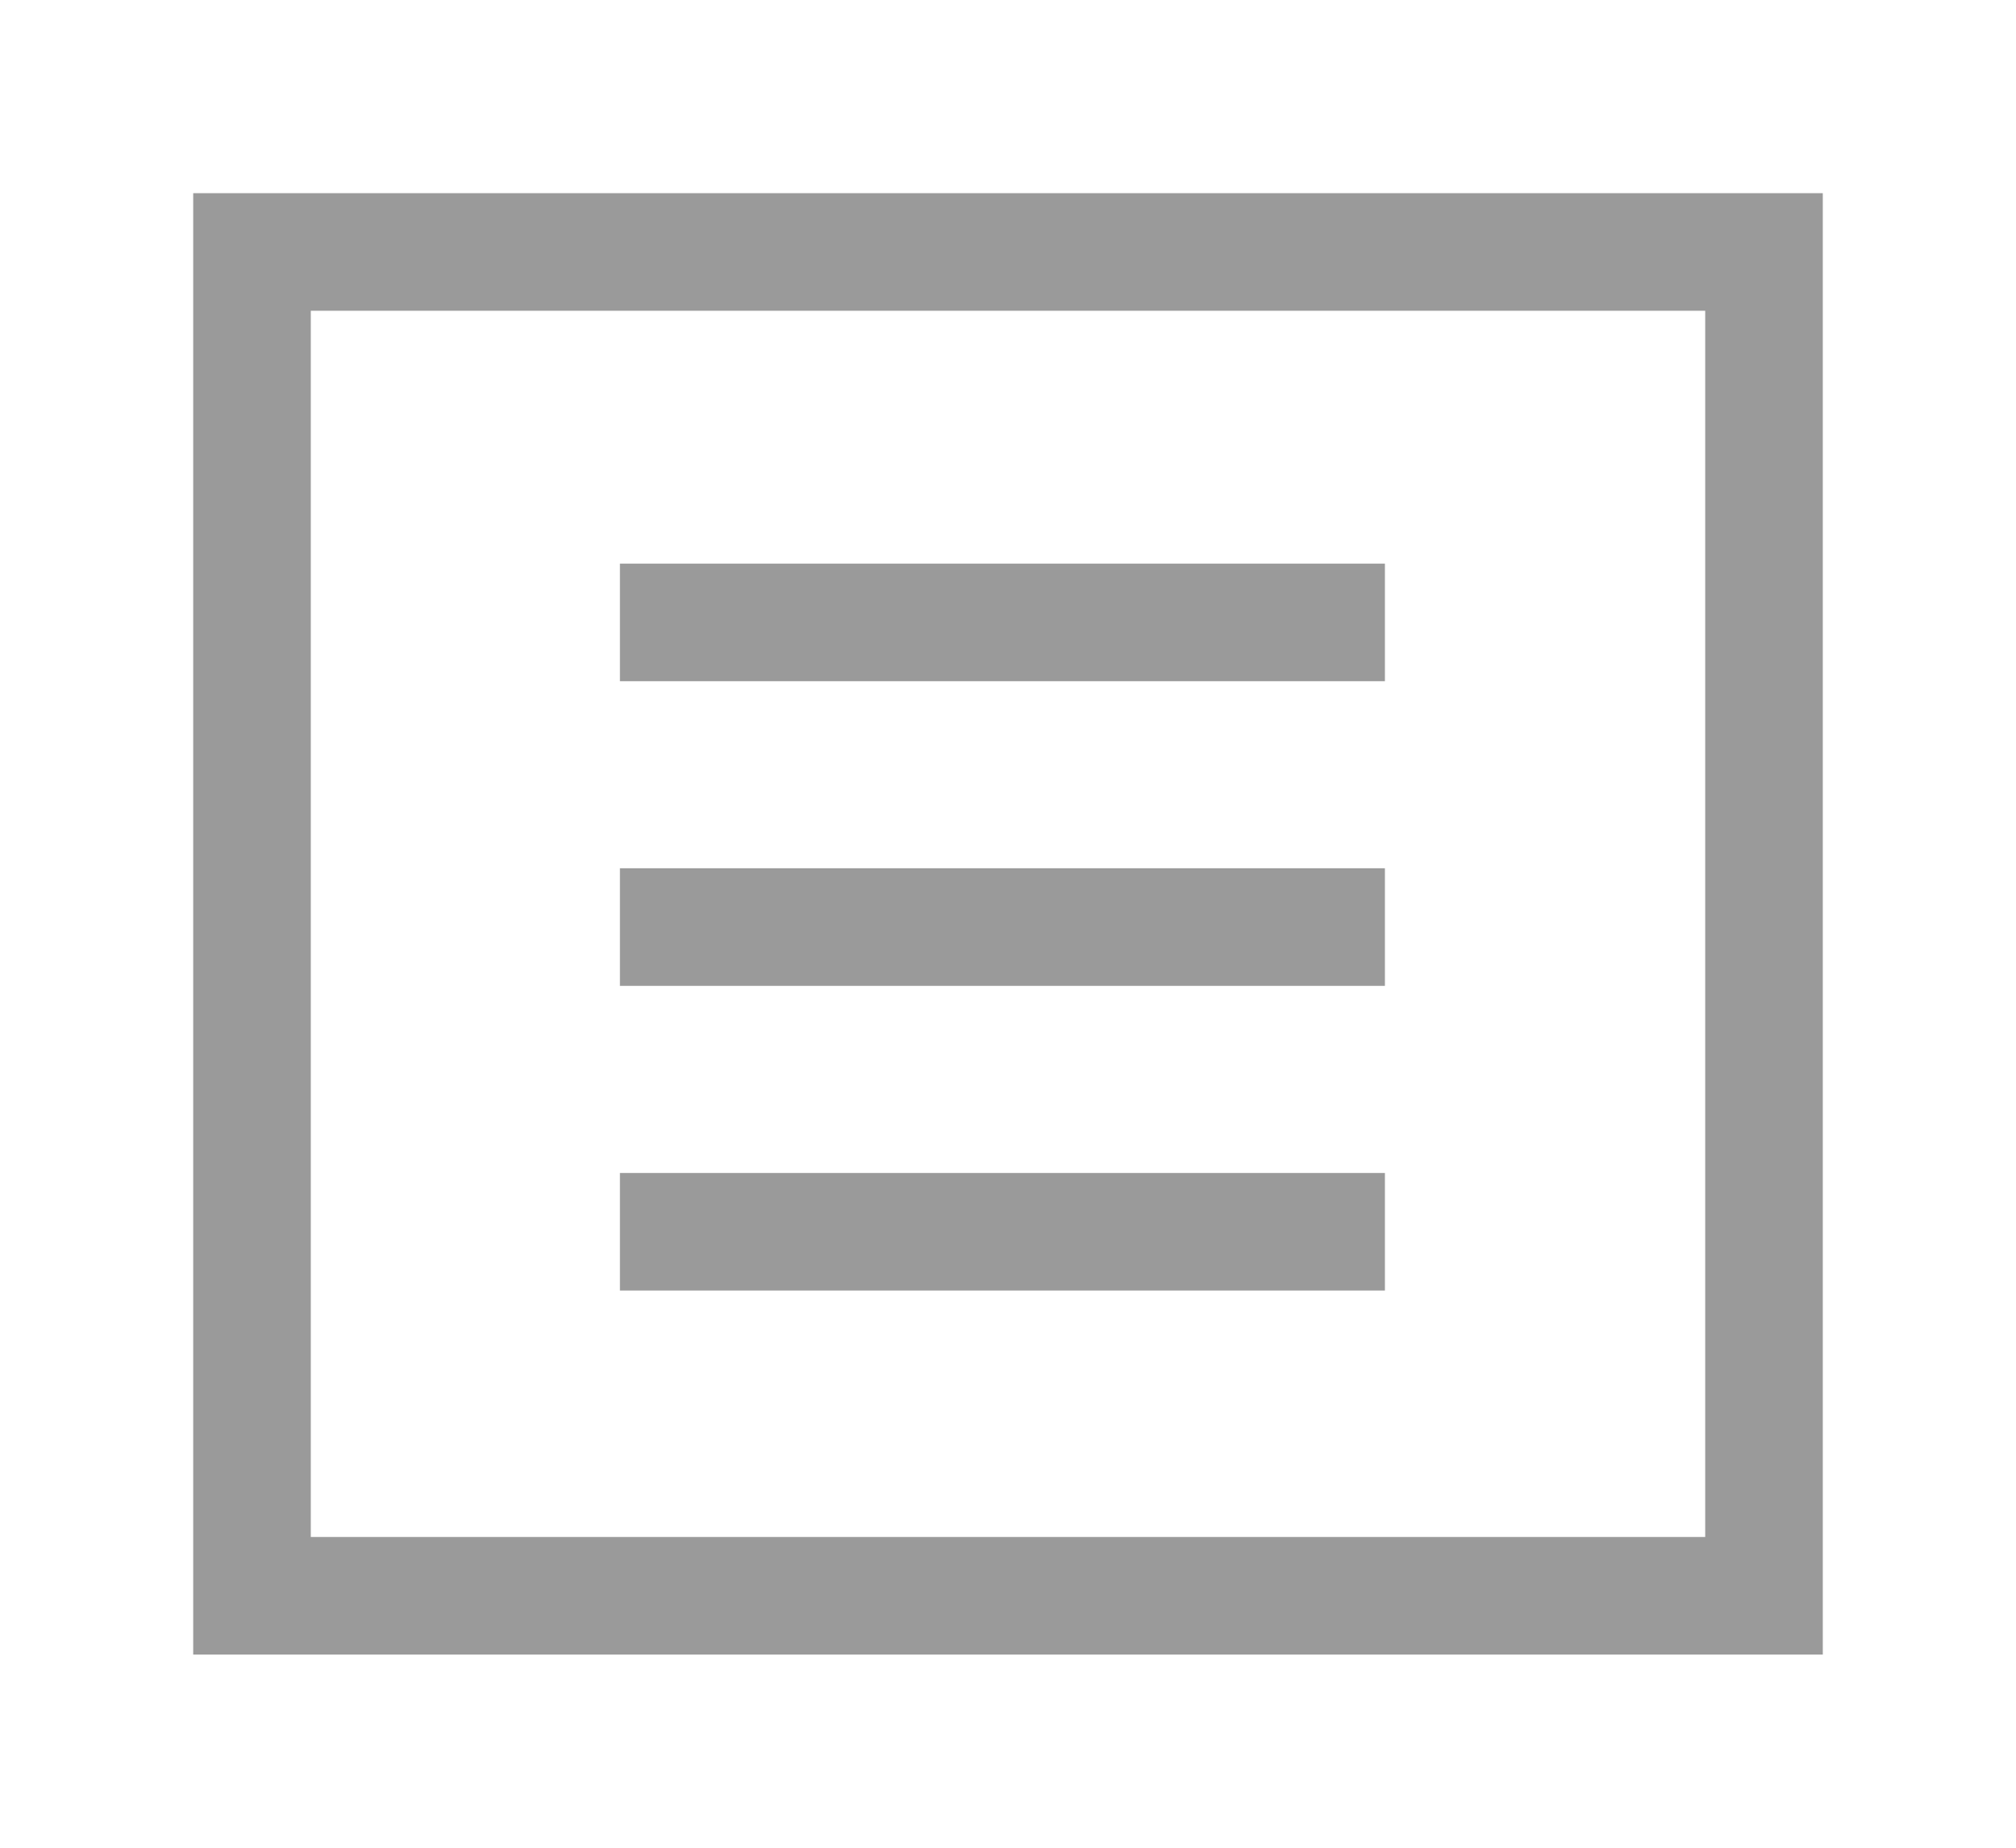
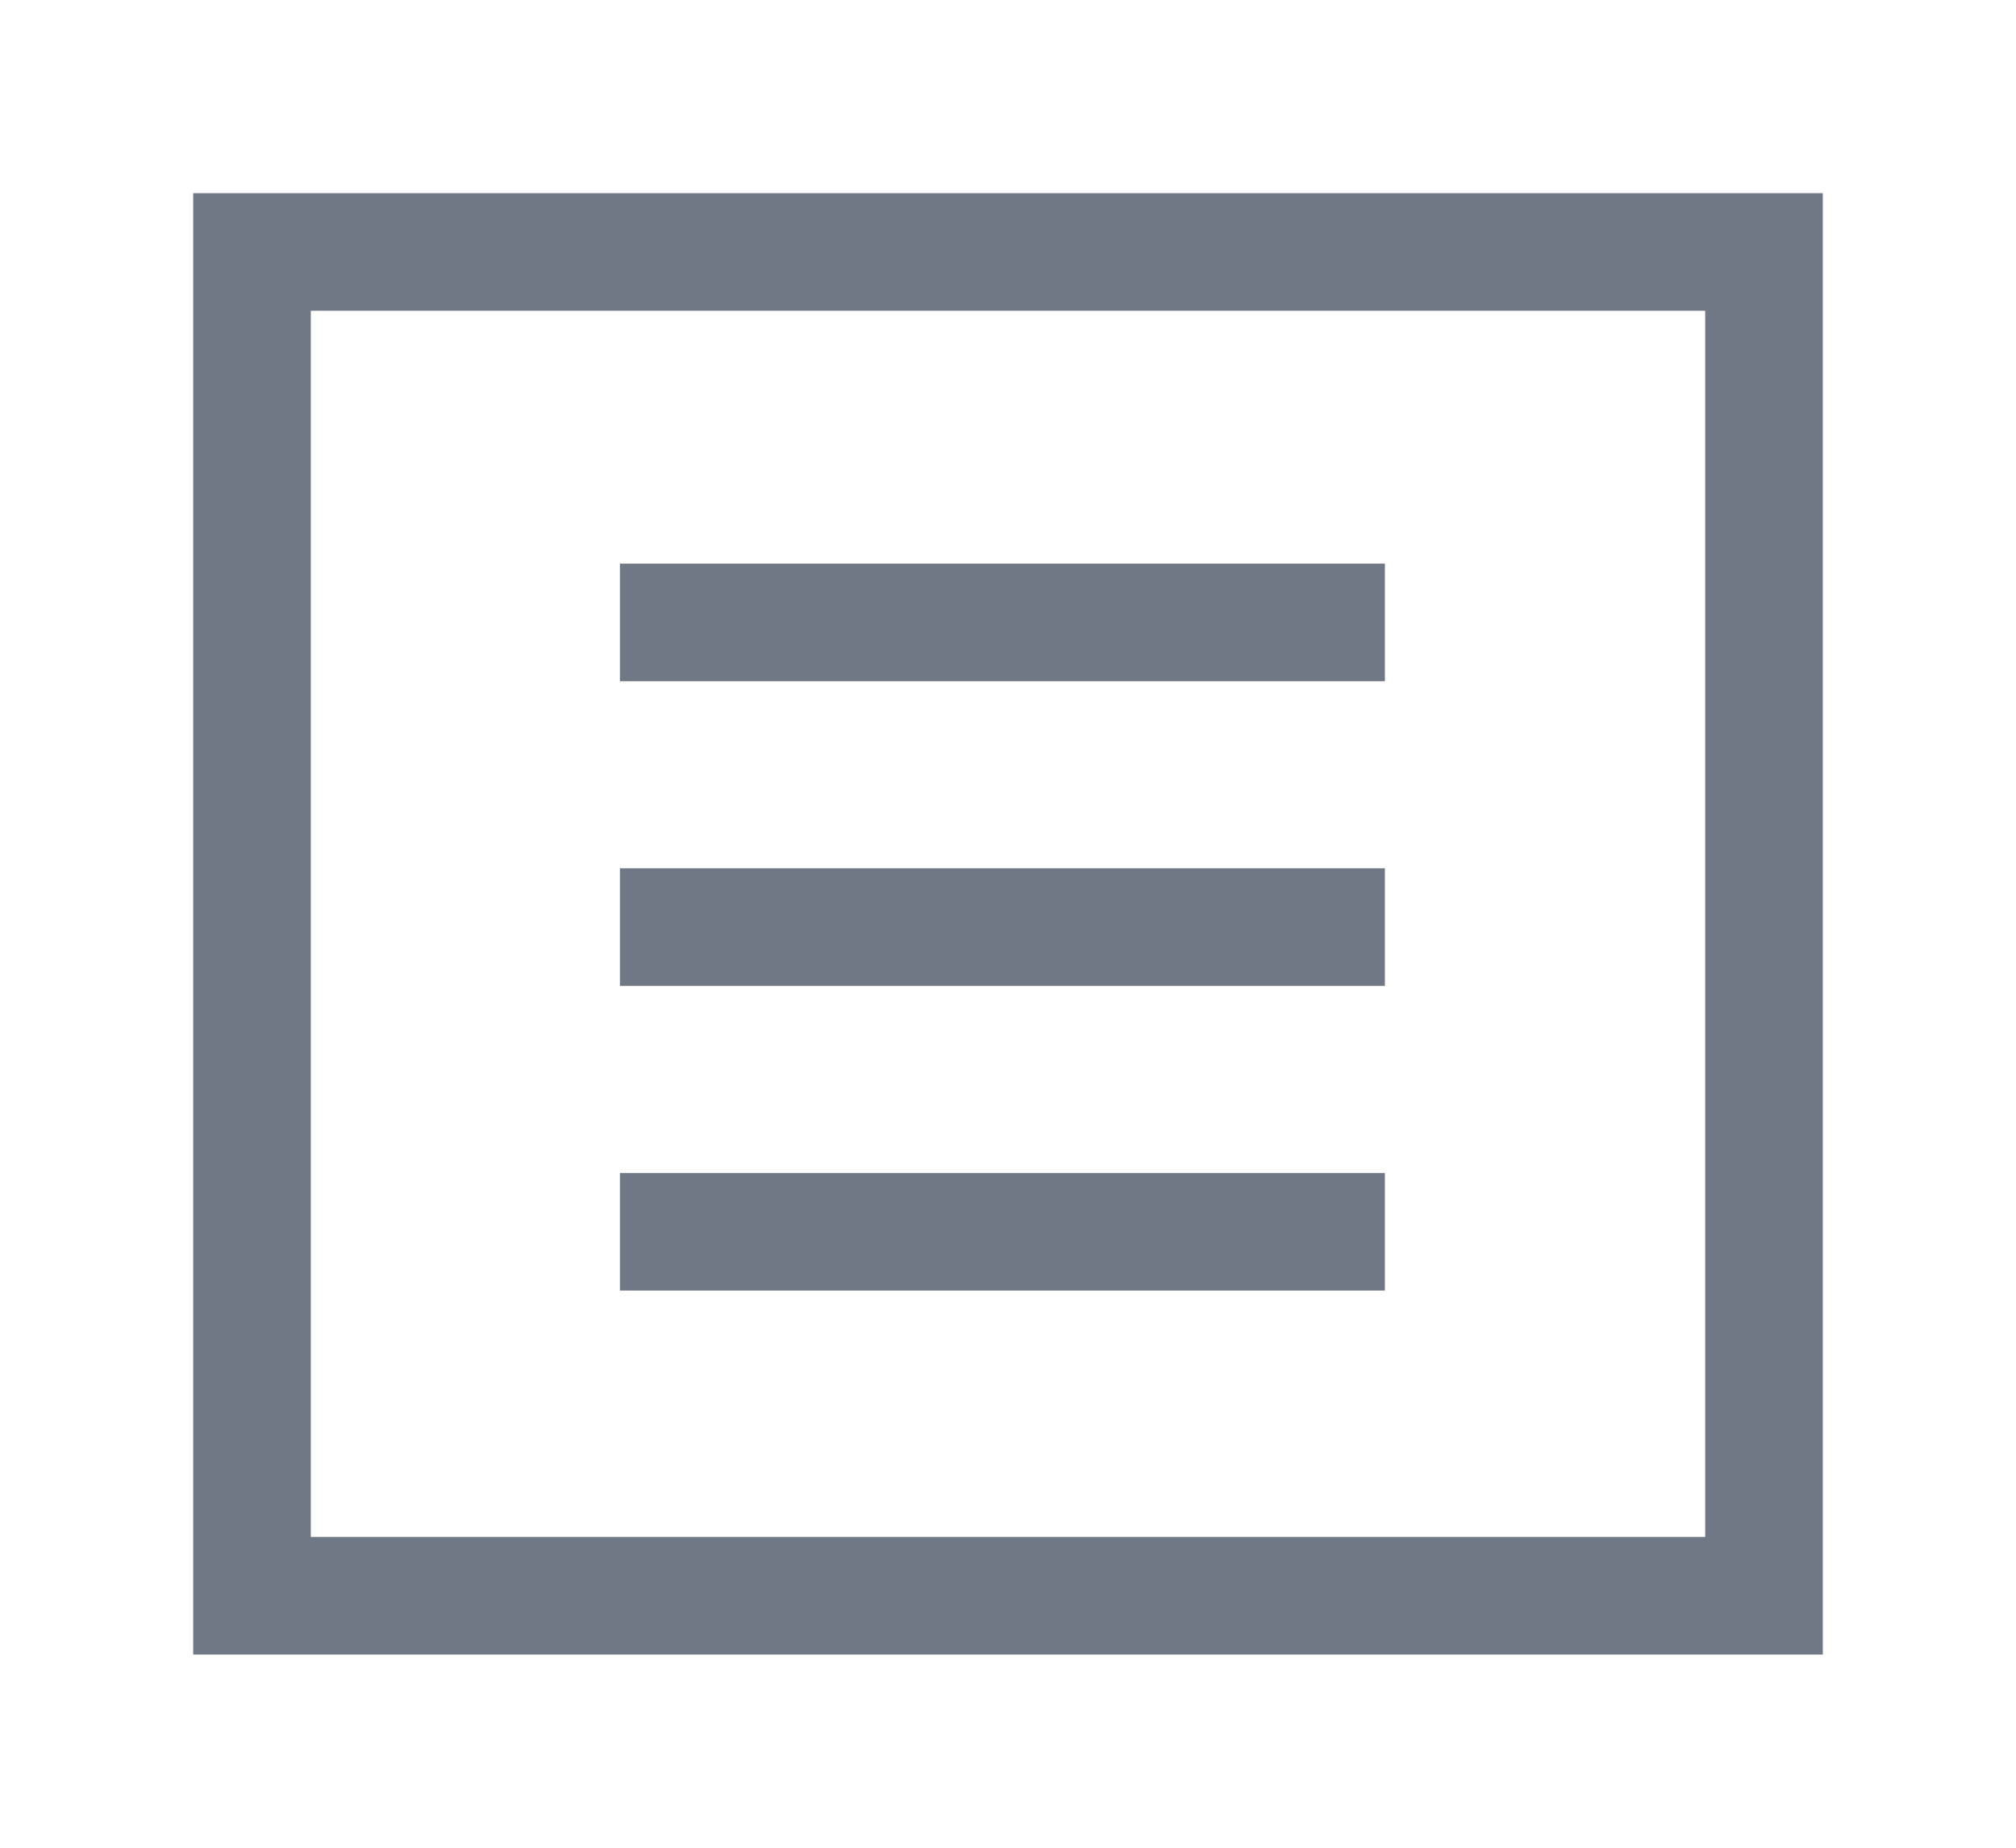
<svg xmlns="http://www.w3.org/2000/svg" width="24" height="22" viewBox="0 0 24 22">
  <defs>
    <clipPath id="clip-Plan_de_travail_5">
      <rect width="24" height="22" />
    </clipPath>
  </defs>
  <g id="Plan_de_travail_5" data-name="Plan de travail – 5" clip-path="url(#clip-Plan_de_travail_5)">
    <g id="Composant_19_22" data-name="Composant 19 – 22" transform="translate(3 3)">
-       <path id="Tracé_2" data-name="Tracé 2" d="M252.789,77.794h18v16h-18v-16Z" transform="translate(-252.789 -77.794)" fill="none" stroke="#9a9a9a" stroke-width="1.4" />
+       <path id="Tracé_2" data-name="Tracé 2" d="M252.789,77.794h18v16h-18v-16Z" transform="translate(-252.789 -77.794)" fill="none" stroke="#707785" stroke-width="1.4" />
      <g id="Groupe_3" data-name="Groupe 3" transform="translate(4.38 4.411)">
-         <line id="Ligne_25" data-name="Ligne 25" x2="9.107" fill="none" stroke="#9a9a9a" stroke-linejoin="round" stroke-width="1.4" />
-         <line id="Ligne_26" data-name="Ligne 26" x2="9.107" transform="translate(0 3.627)" fill="none" stroke="#9a9a9a" stroke-linejoin="round" stroke-width="1.4" />
-         <line id="Ligne_27" data-name="Ligne 27" x2="9.107" transform="translate(0 7.255)" fill="none" stroke="#9a9a9a" stroke-linejoin="round" stroke-width="1.4" />
+         <line id="Ligne_25" data-name="Ligne 25" x2="9.107" fill="none" stroke="#707785" stroke-linejoin="round" stroke-width="1.4" />
+         <line id="Ligne_26" data-name="Ligne 26" x2="9.107" transform="translate(0 3.627)" fill="none" stroke="#707785" stroke-linejoin="round" stroke-width="1.4" />
+         <line id="Ligne_27" data-name="Ligne 27" x2="9.107" transform="translate(0 7.255)" fill="none" stroke="#707785" stroke-linejoin="round" stroke-width="1.4" />
      </g>
    </g>
  </g>
</svg>
